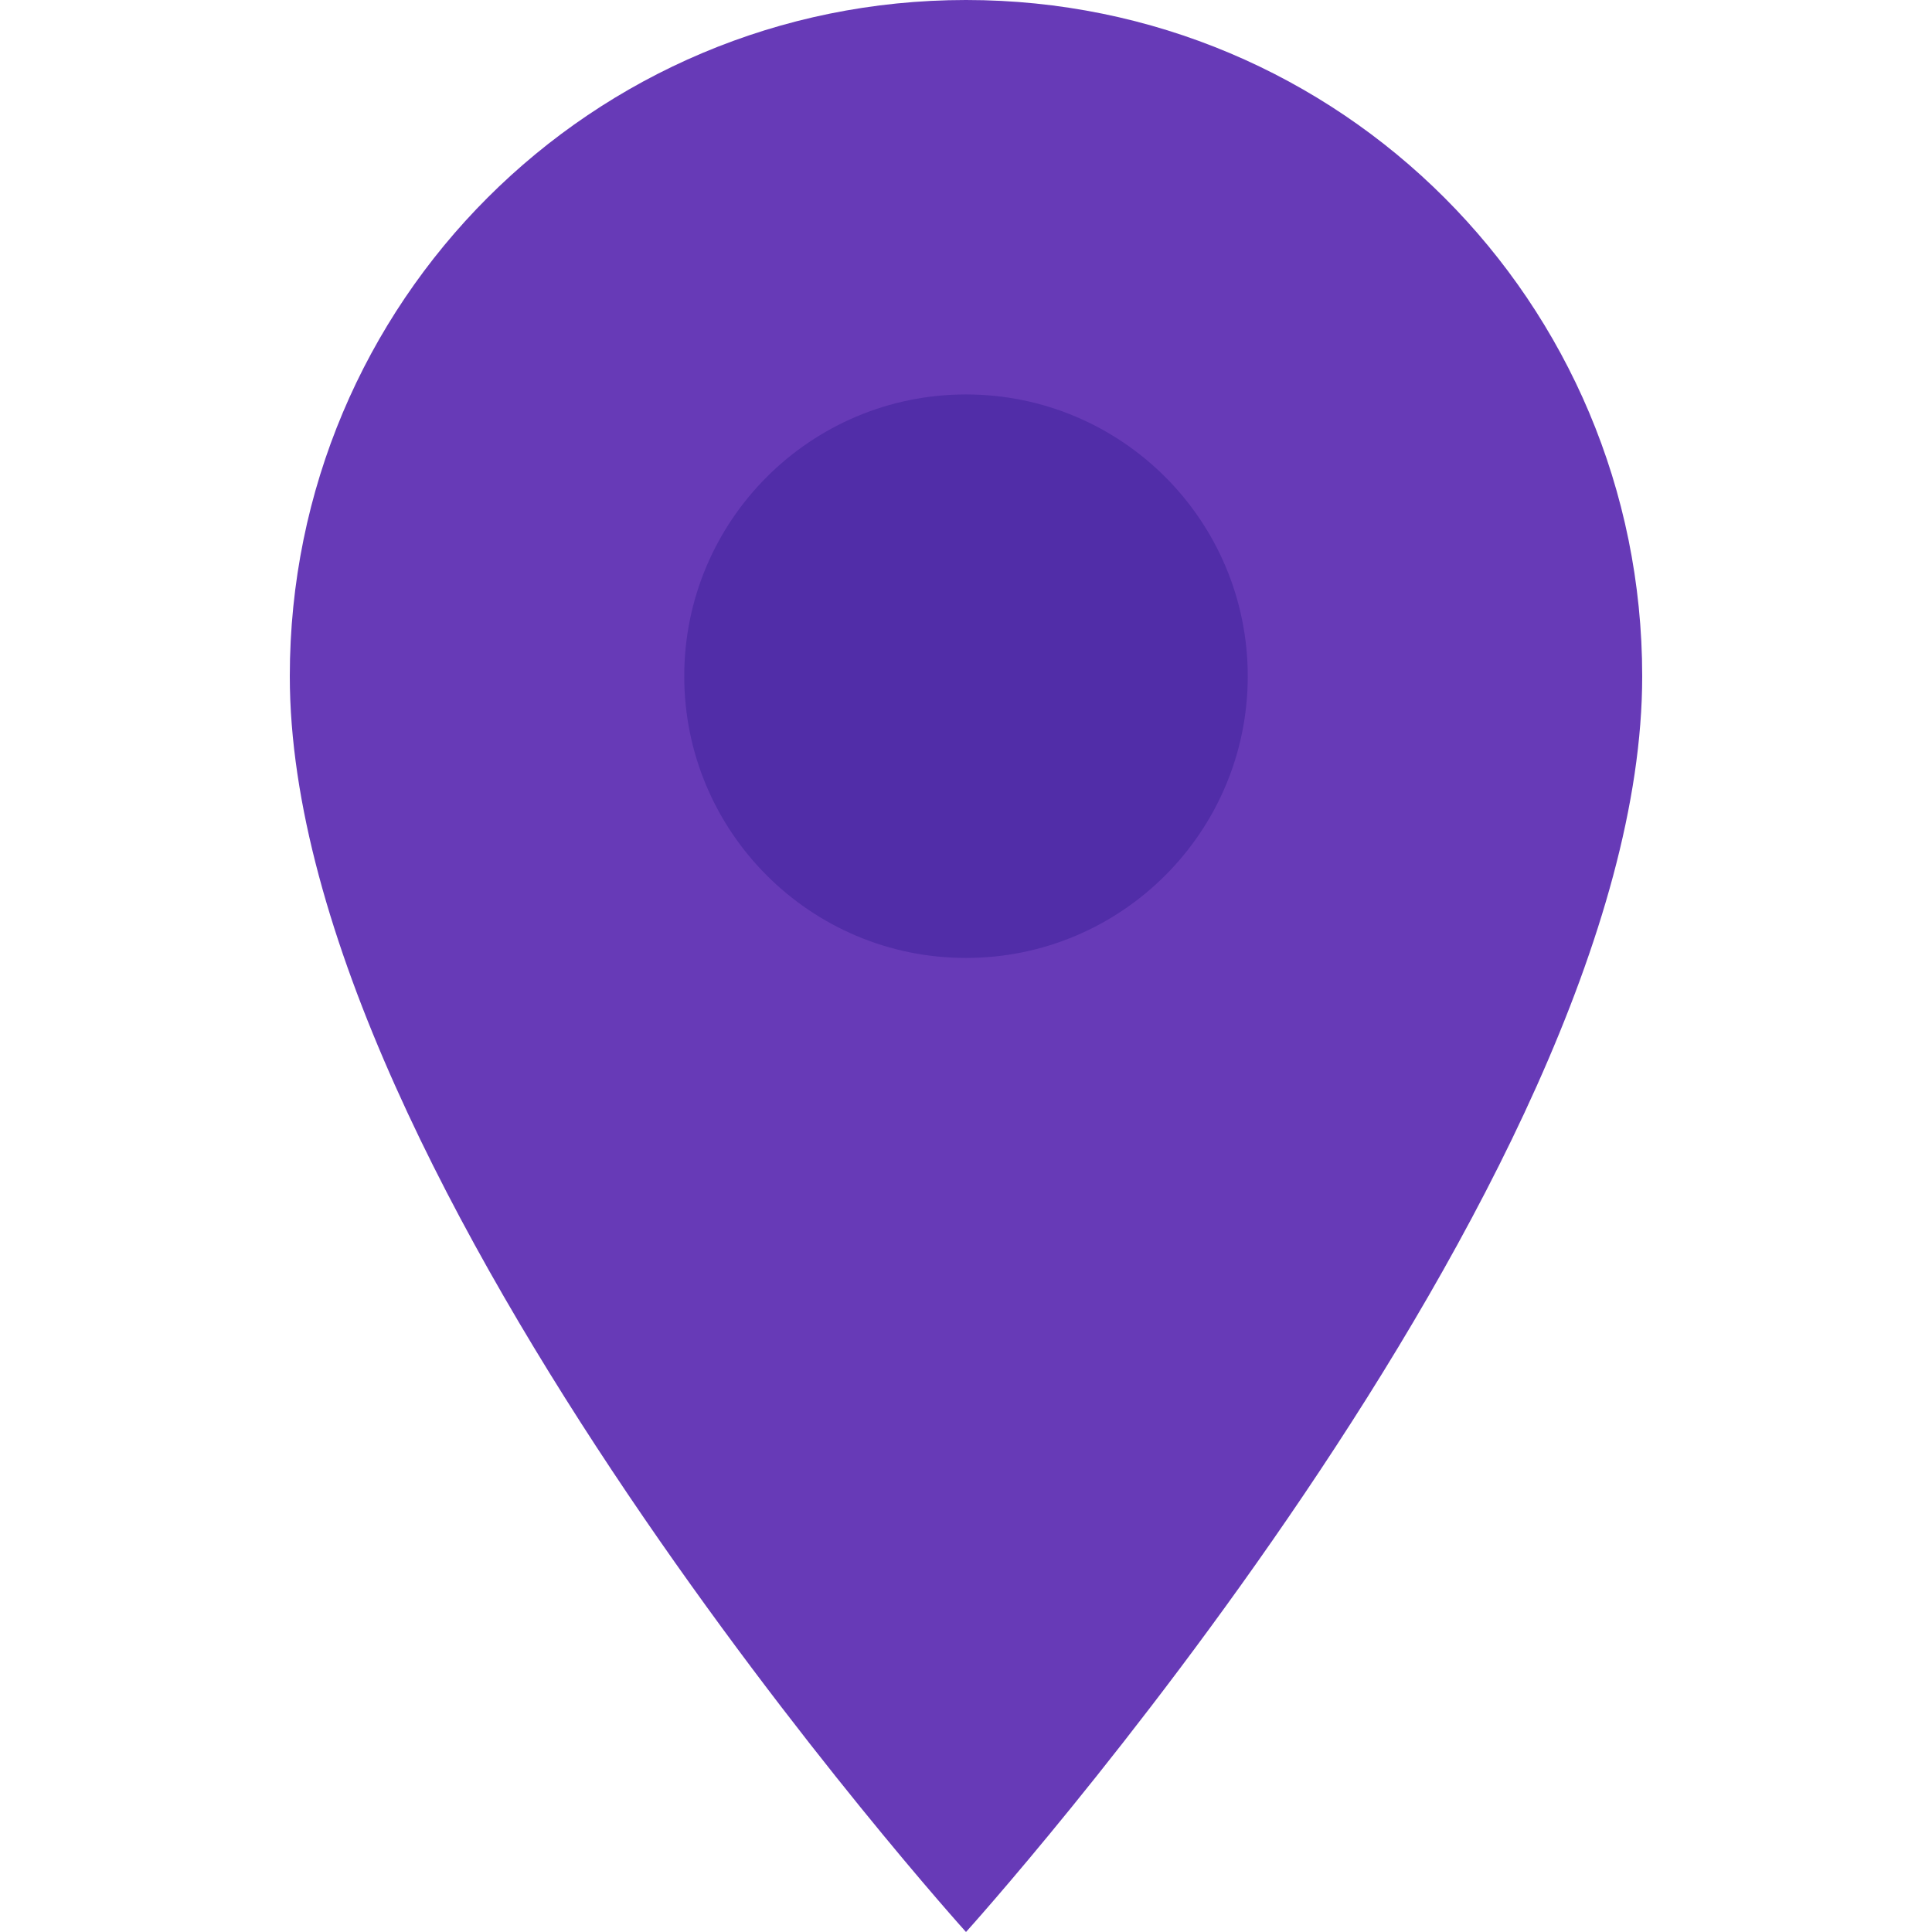
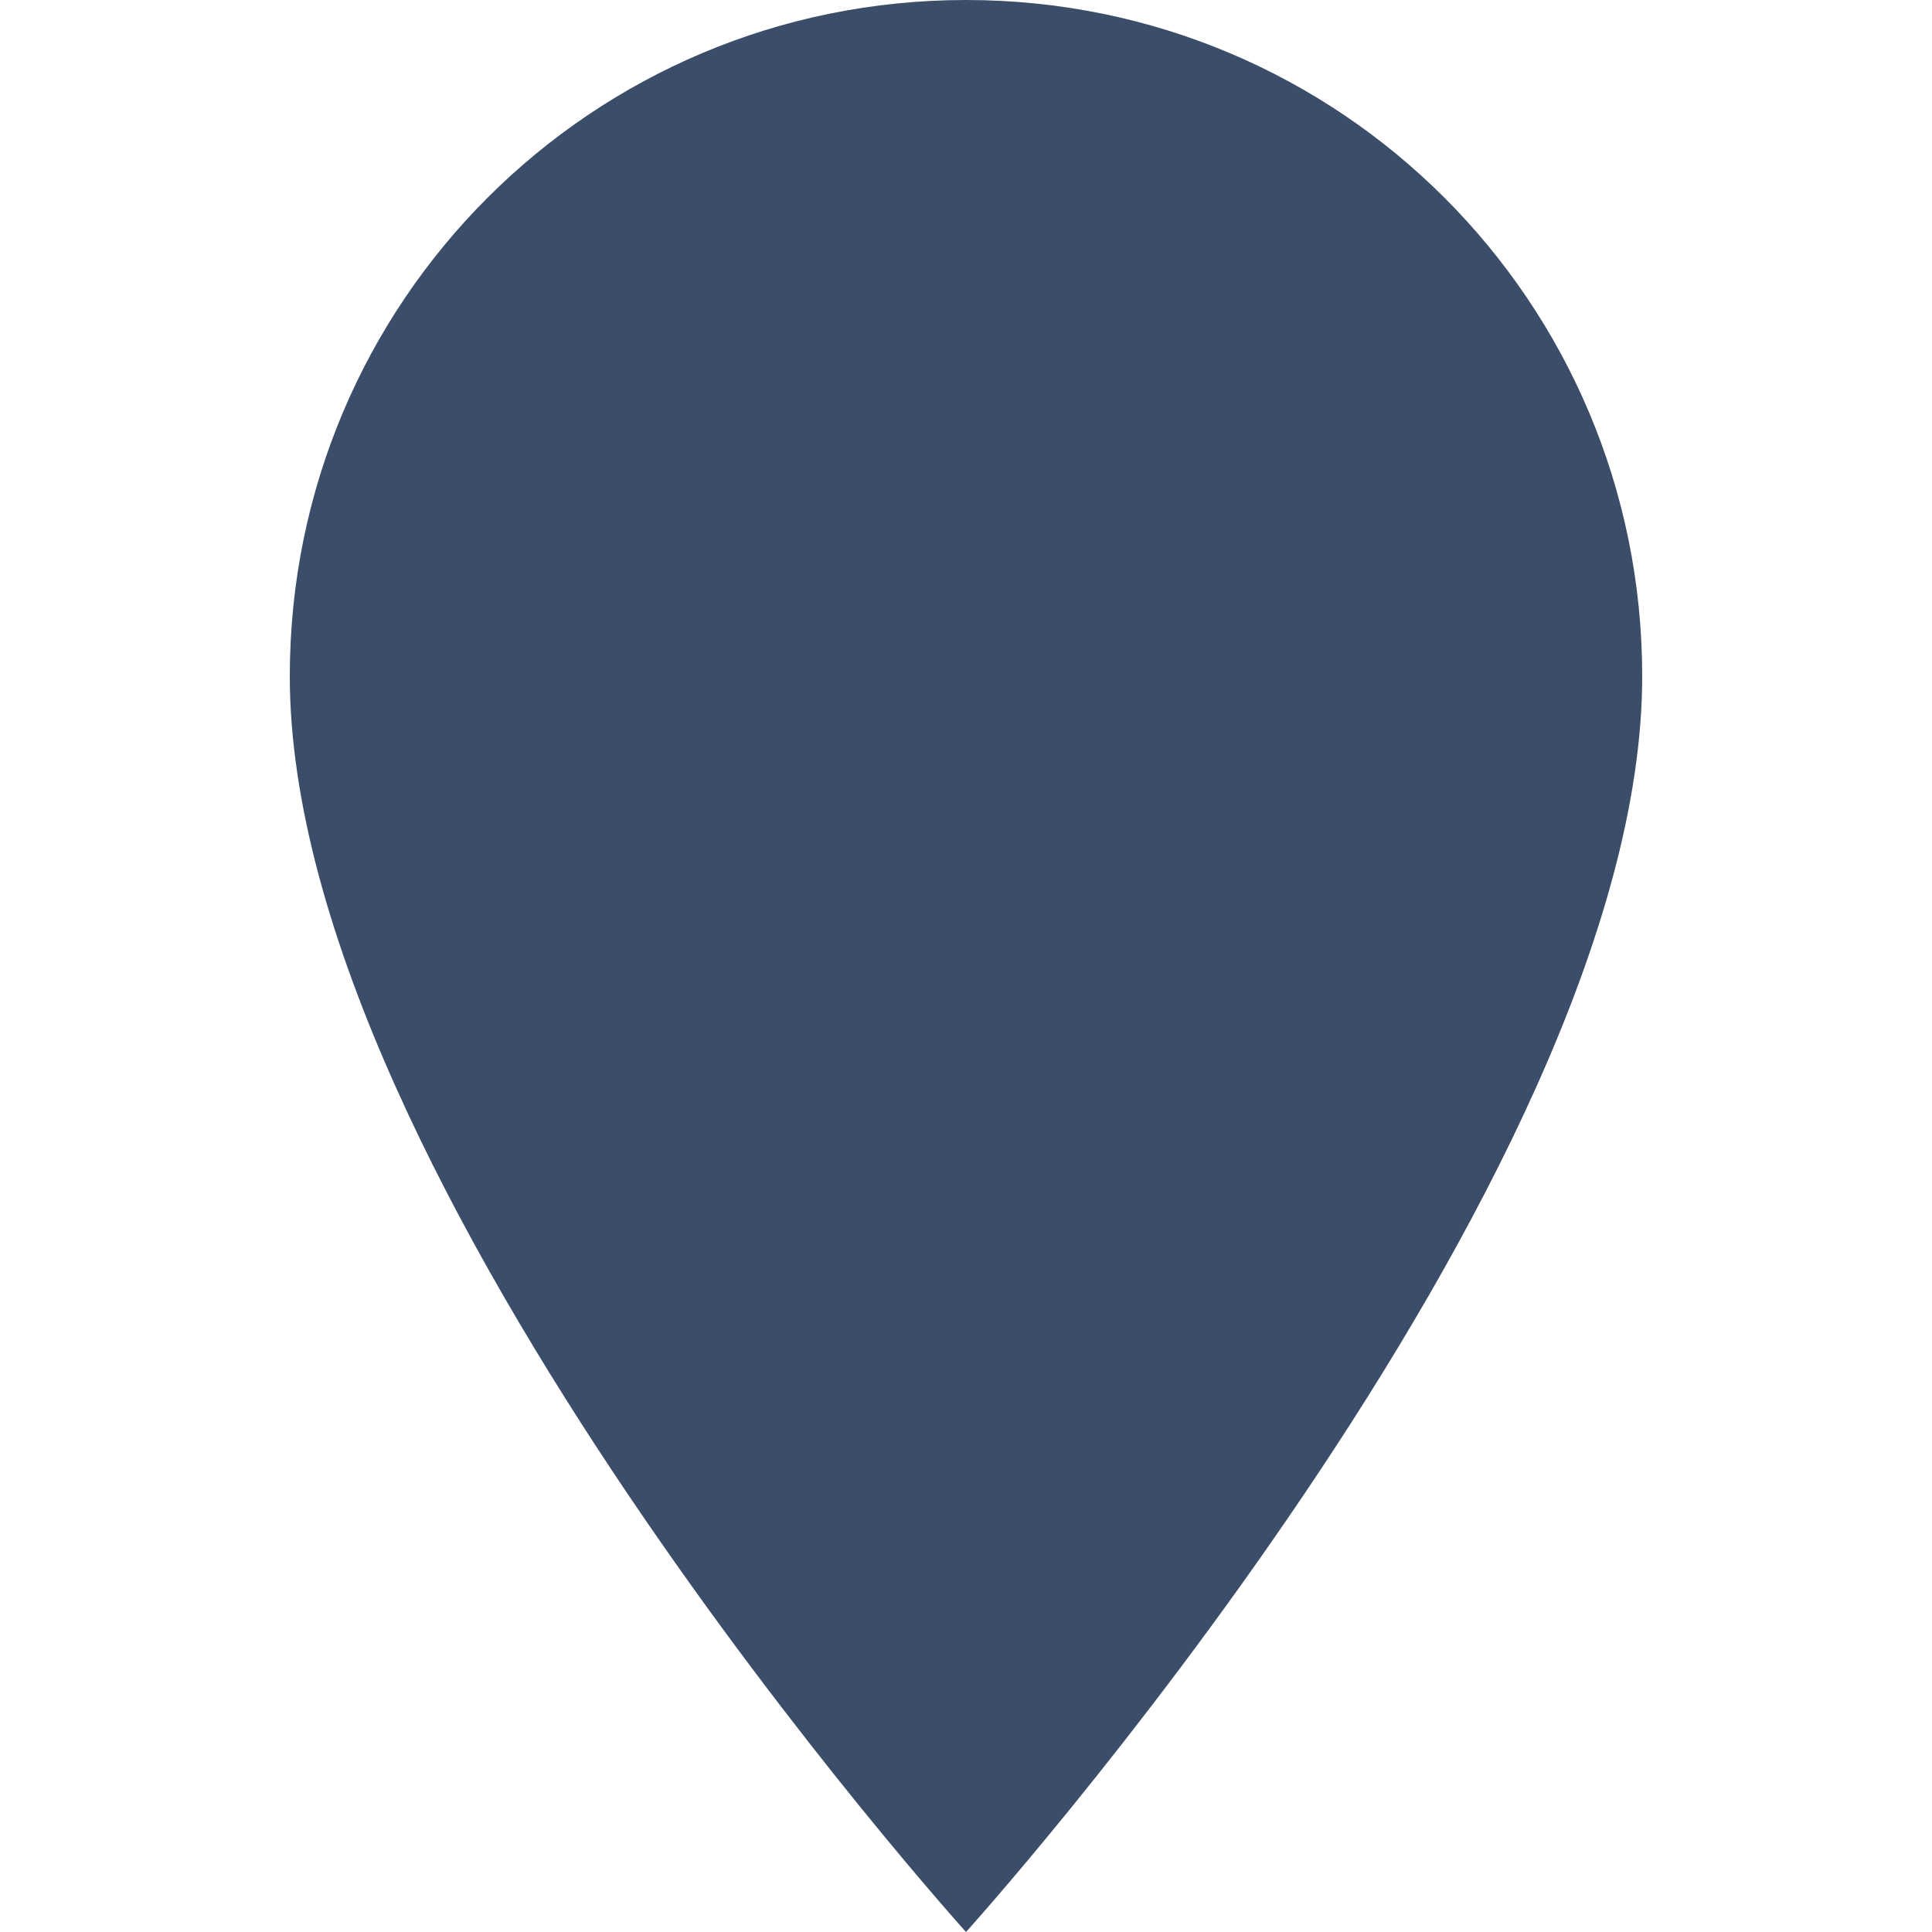
<svg xmlns="http://www.w3.org/2000/svg" width="48" height="48">
-   <path fill="#673ab7" d="M24 22.8c-3.3 0-6-2.7-6-6s2.7-6 6-6 6 2.7 6 6-2.7 6-6 6M24 0C14.7 0 7.2 7.5 7.2 16.8 7.2 29.4 24 48 24 48s16.8-18.6 16.8-31.2C40.8 7.5 33.3 0 24 0z" />
-   <circle cx="24" cy="16.8" r="7" fill="#512da8" />
+   <path fill="#3B4D69" d="M24 22.8c-3.3 0-6-2.7-6-6s2.7-6 6-6 6 2.7 6 6-2.7 6-6 6M24 0C14.7 0 7.2 7.5 7.2 16.8 7.2 29.4 24 48 24 48s16.8-18.6 16.8-31.2C40.8 7.5 33.3 0 24 0z" />
+   <circle cx="24" cy="16.8" r="7" fill="#3B4D69" />
</svg>
